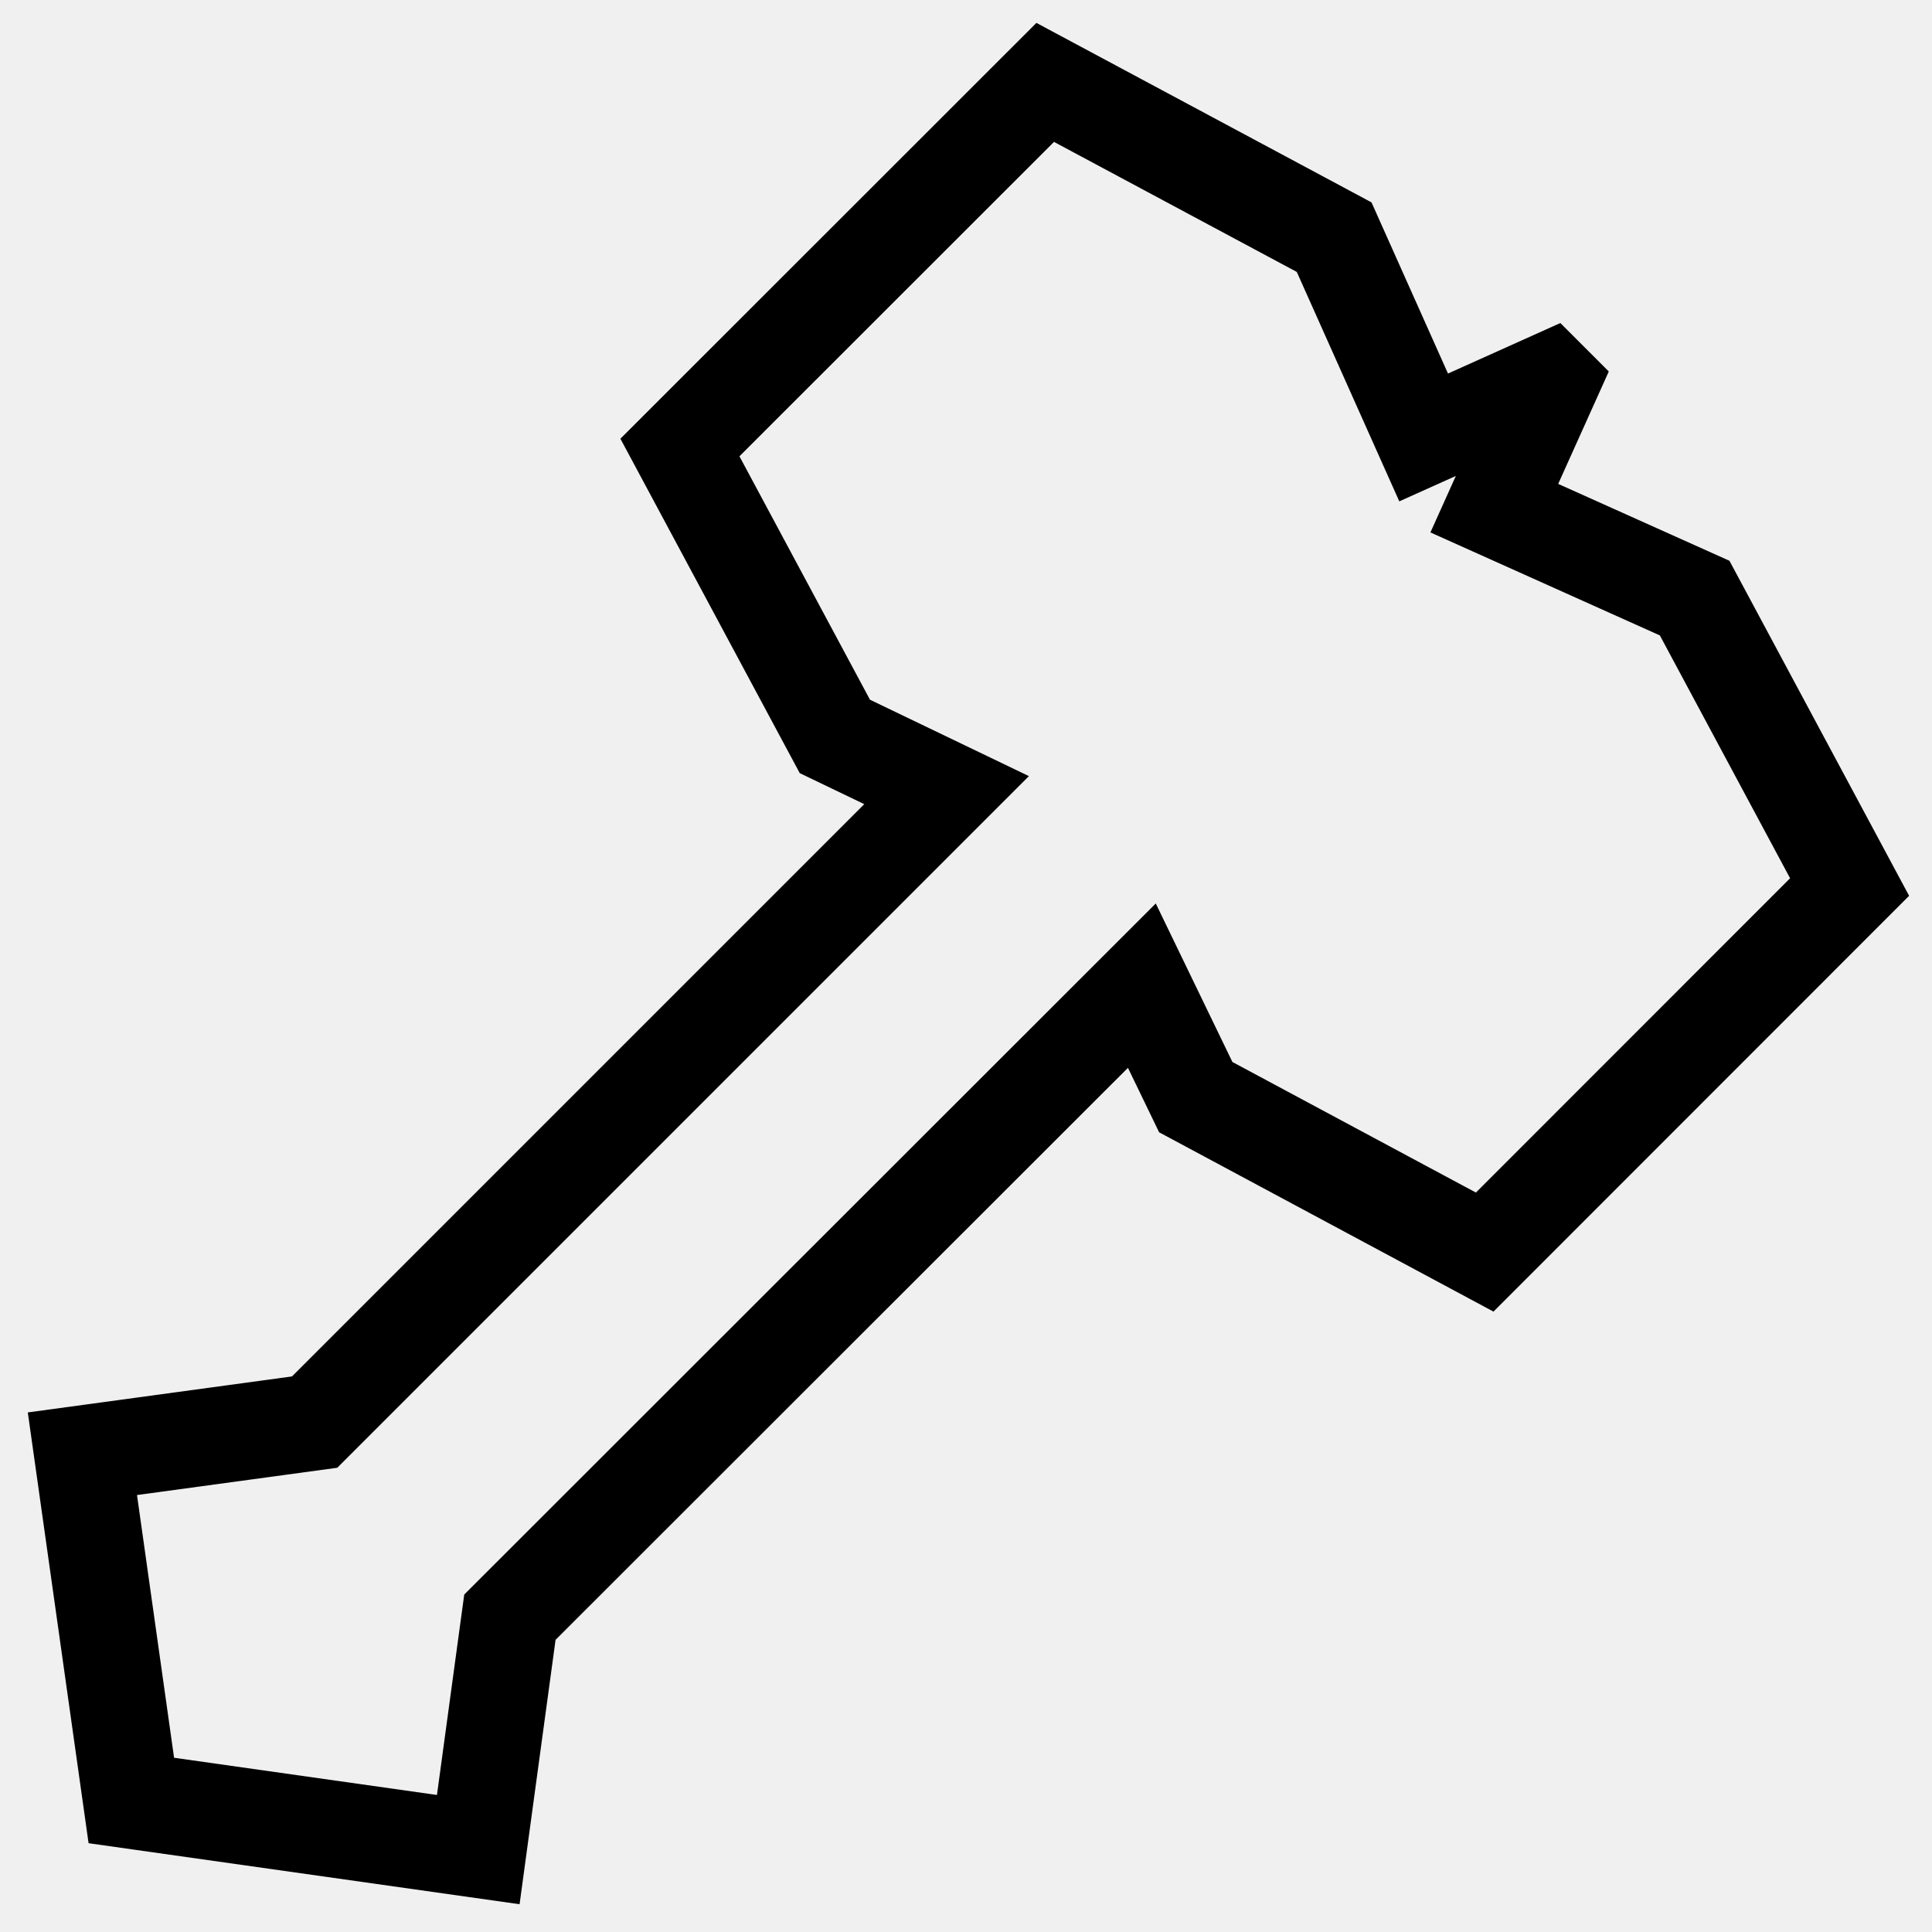
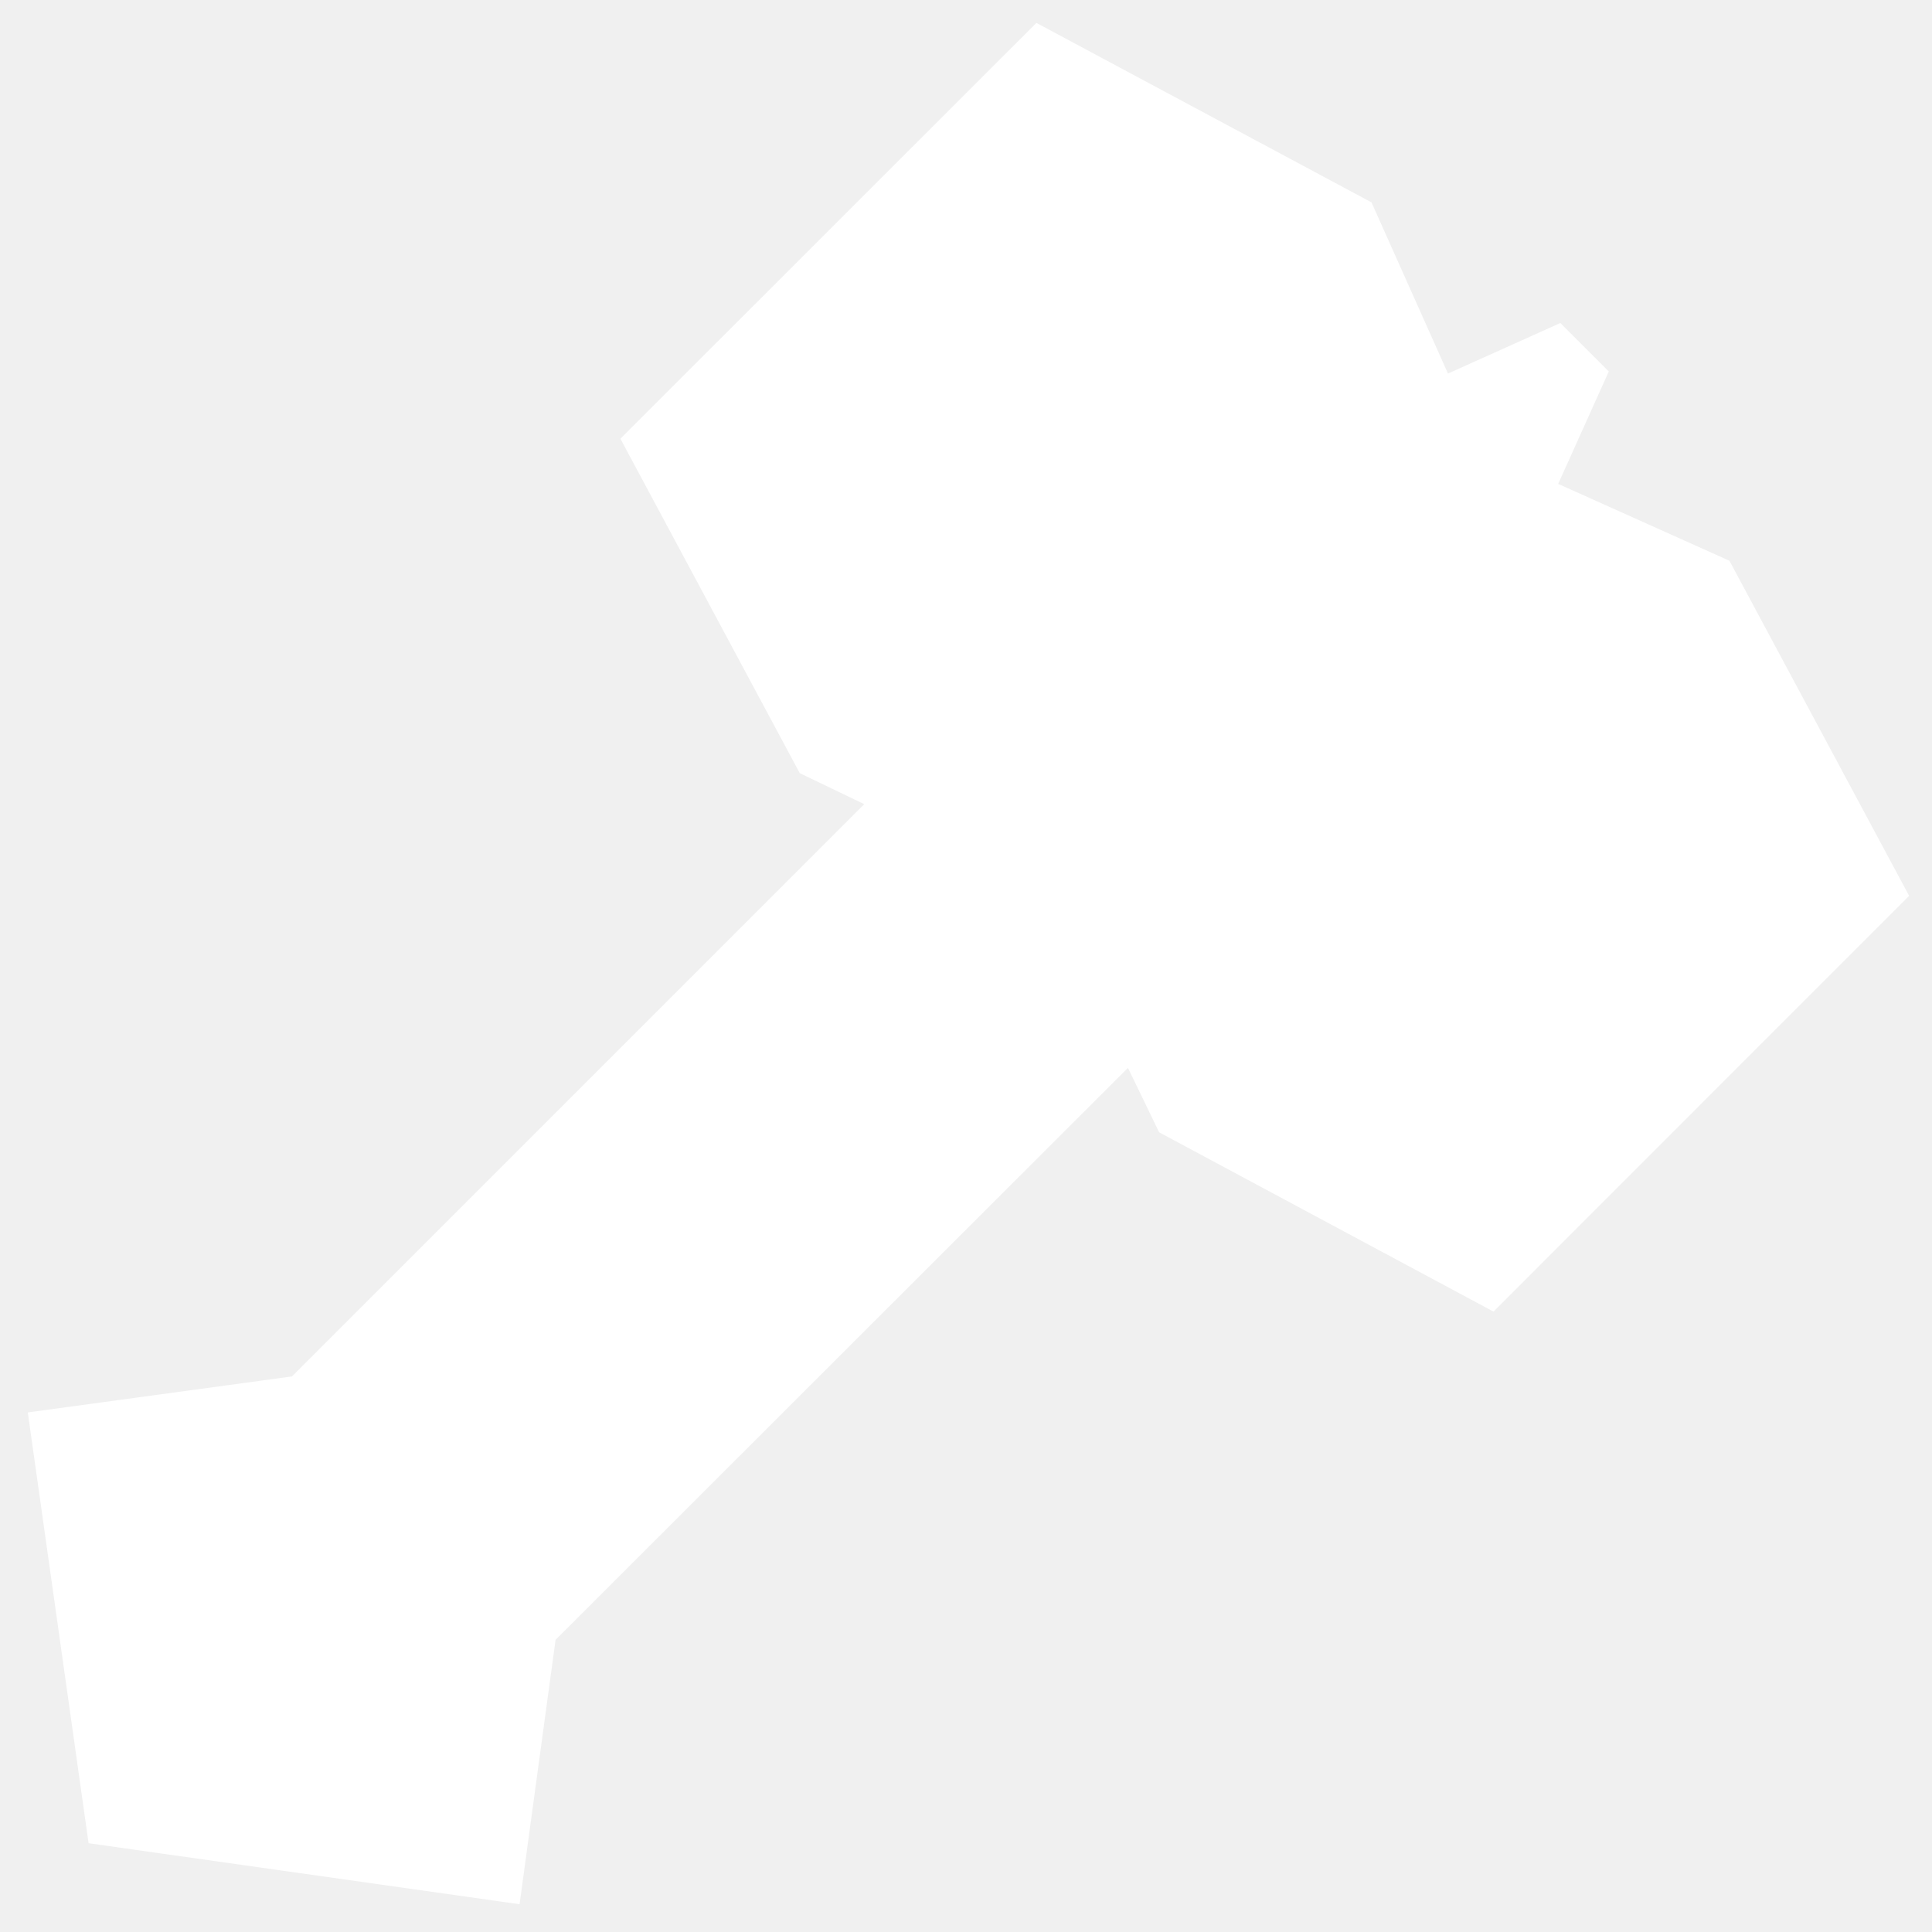
<svg xmlns="http://www.w3.org/2000/svg" viewBox="0 0 40 40">
-   <path fill="none" stroke="#000" stroke-width="2" stroke-miterlimit="10" d="M32.113 7.91l-1.175 2.611 4.148 1.862 3.208 5.982-7.555 7.558-5.982-3.208-1.116-2.308-13.084 13.075-.655 4.812-7.183-1.017-1.013-7.179 4.808-.655 13.084-13.084-2.313-1.112-3.208-5.982 7.563-7.559 5.982 3.204 1.853 4.147 2.611-1.174z" />
+   <path fill="white" stroke="white" stroke-width="2" stroke-miterlimit="10" d="M32.113 7.91l-1.175 2.611 4.148 1.862 3.208 5.982-7.555 7.558-5.982-3.208-1.116-2.308-13.084 13.075-.655 4.812-7.183-1.017-1.013-7.179 4.808-.655 13.084-13.084-2.313-1.112-3.208-5.982 7.563-7.559 5.982 3.204 1.853 4.147 2.611-1.174z" />
</svg>
